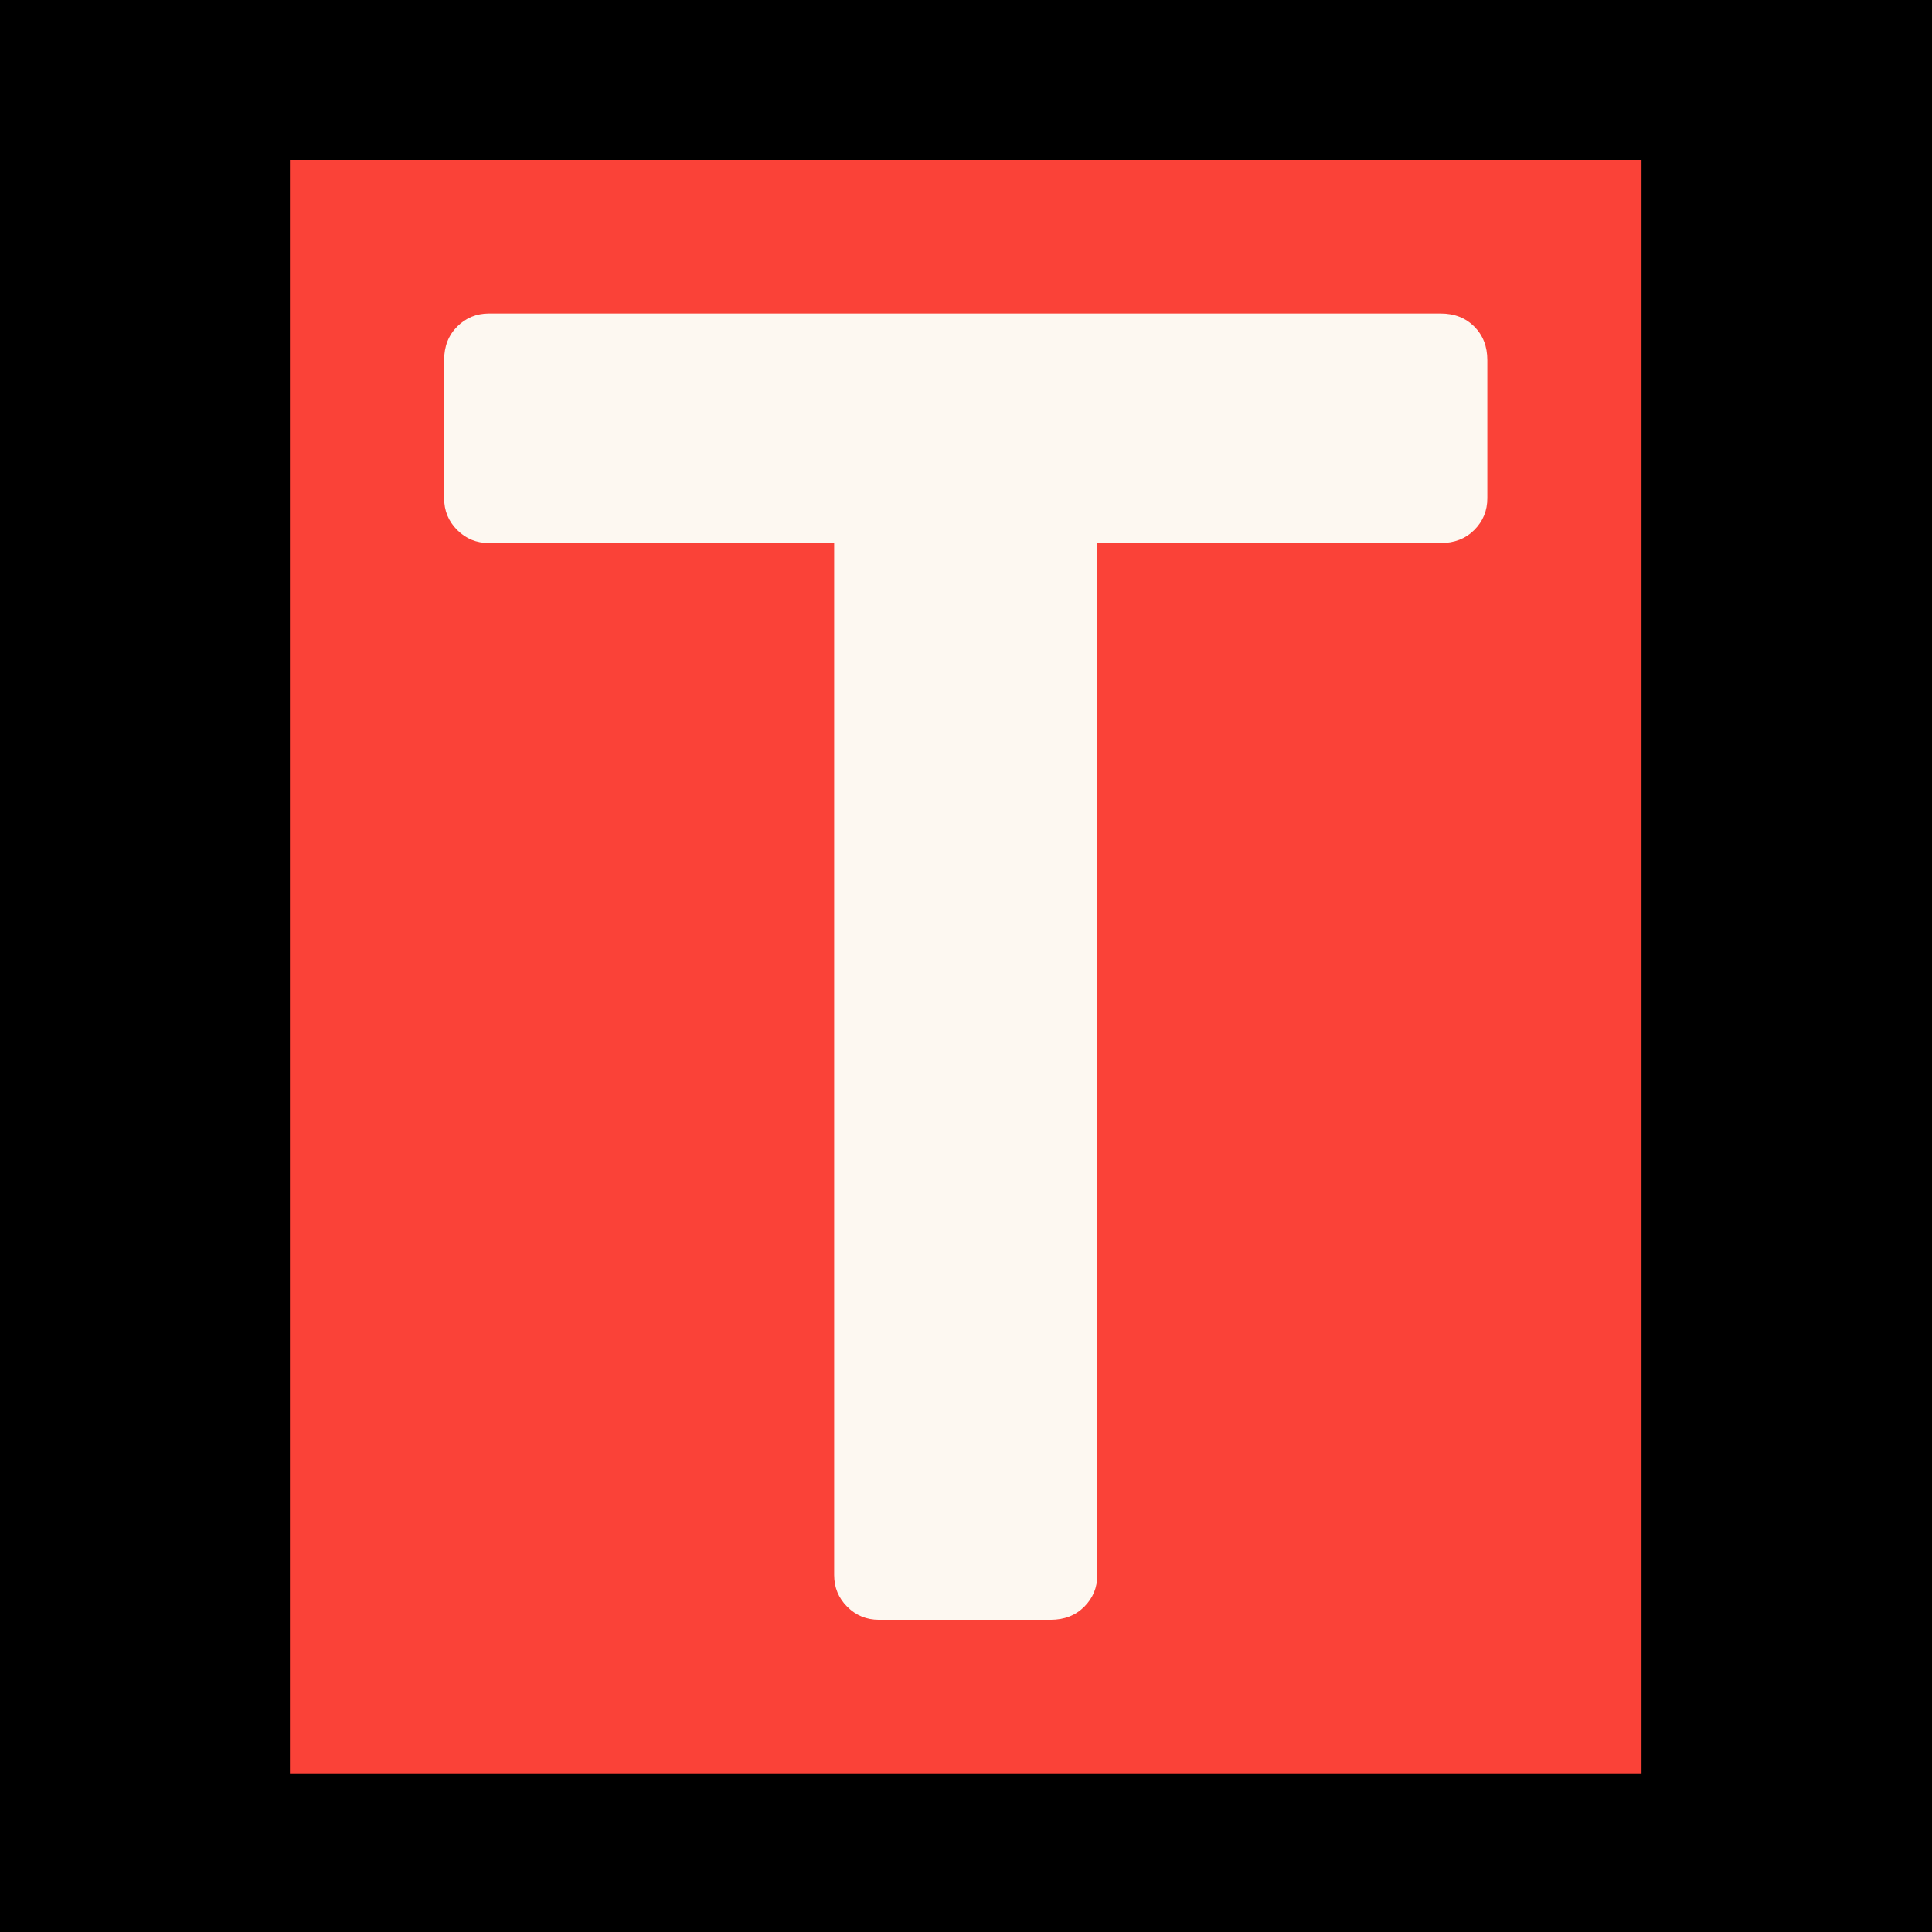
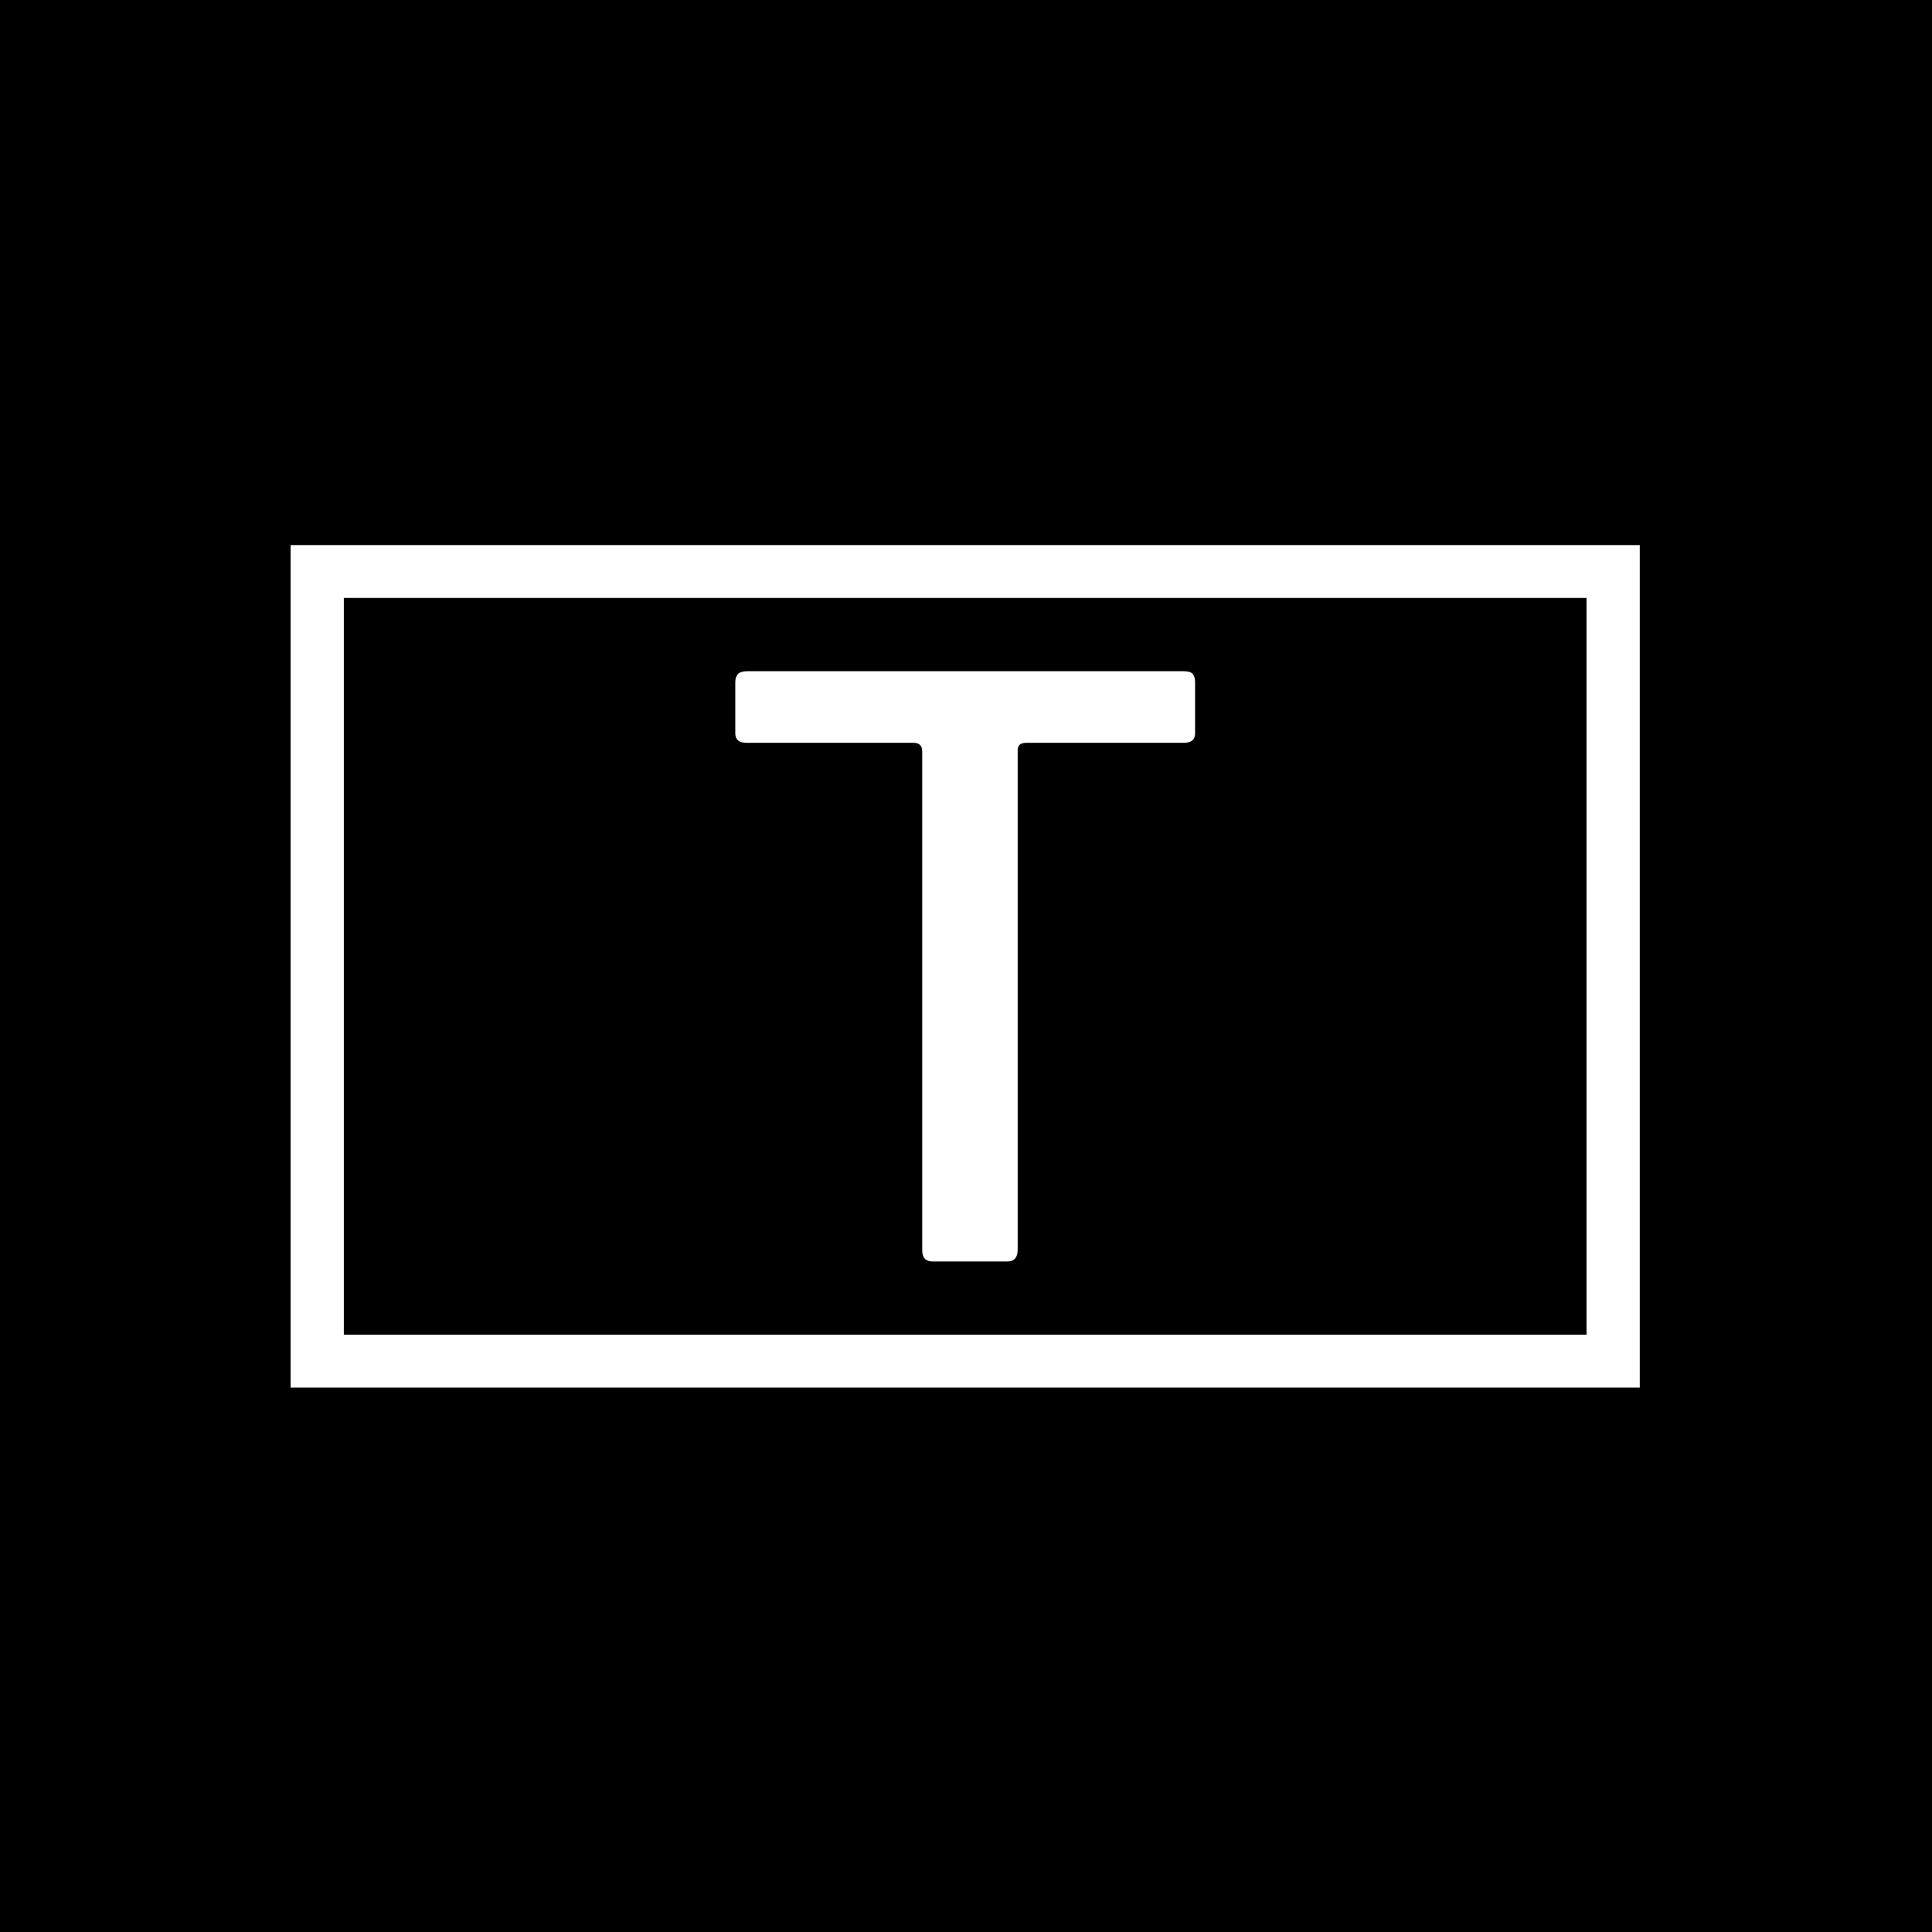
<svg xmlns="http://www.w3.org/2000/svg" version="1.1" width="1000" height="1000" viewBox="0 0 1000 1000">
  <rect width="1000" height="1000" fill="#000000" />
-   <g transform="matrix(0.7,0,0,0.7,149.8602,82.7881)">
-     <svg viewBox="0 0 207 247" data-background-color="#000000" preserveAspectRatio="xMidYMid meet" height="1193" width="1000">
-       <g id="tight-bounds" transform="matrix(1,0,0,1,0.04132629,-0.1)">
-         <svg viewBox="0 0 206.917 247.2" height="247.2" width="206.917">
+   <g transform="matrix(0.7,0,0,0.7,149.5758,282.1266)">
+     <svg viewBox="0 0 396 247" data-background-color="#000000" preserveAspectRatio="xMidYMid meet" height="623" width="1000">
+       <g id="tight-bounds" transform="matrix(1,0,0,1,0.24,-0.1)">
+         <svg viewBox="0 0 395.52 247.2" height="247.2" width="395.52">
          <g>
-             <svg viewBox="0 0 206.917 247.2" height="247.2" width="206.917">
-               <g>
-                 <svg viewBox="0 0 206.917 247.2" height="247.2" width="206.917">
+             <svg />
+           </g>
+           <g>
+             <svg viewBox="0 0 395.52 247.2" height="247.2" width="395.52">
+               <g transform="matrix(1,0,0,1,130.363,37.08)">
+                 <svg viewBox="0 0 134.794 173.04" height="173.04" width="134.794">
                  <g>
-                     <svg viewBox="0 0 206.917 247.2" height="247.2" width="206.917">
+                     <svg viewBox="0 0 134.794 173.04" height="173.04" width="134.794">
                      <g>
-                         <svg viewBox="0 0 206.917 247.2" height="247.2" width="206.917">
-                           <rect width="206.917" height="247.2" x="0" y="0" opacity="1" fill="#fa4238" data-fill-palette-color="tertiary" />
-                           <g transform="matrix(1,0,0,1,23.6076,23.6076)">
-                             <svg width="159.702" viewBox="1.15 -35 27.95 35" height="199.985" data-palette-color="#fdf8f1">
-                               <path d="M17.4 0L12.8 0Q12.3 0 11.95-0.35 11.6-0.7 11.6-1.2L11.6-1.2 11.6-28.85 2.35-28.85Q1.85-28.85 1.5-29.2 1.15-29.55 1.15-30.05L1.15-30.05 1.15-33.75Q1.15-34.3 1.5-34.65 1.85-35 2.35-35L2.35-35 27.85-35Q28.4-35 28.75-34.65 29.1-34.3 29.1-33.75L29.1-33.75 29.1-30.05Q29.1-29.55 28.75-29.2 28.4-28.85 27.85-28.85L27.85-28.85 18.65-28.85 18.65-1.2Q18.65-0.7 18.3-0.35 17.95 0 17.4 0L17.4 0Z" opacity="1" transform="matrix(1,0,0,1,0,0)" fill="#fdf8f1" class="undefined-text-0" data-fill-palette-color="quaternary" id="text-0" />
+                         <svg viewBox="0 0 134.794 173.04" height="173.04" width="134.794">
+                           <g>
+                             <svg viewBox="0 0 134.794 173.04" height="173.04" width="134.794">
+                               <g>
+                                 <svg viewBox="0 0 134.794 173.04" height="173.04" width="134.794">
+                                   <g>
+                                     <svg viewBox="0 0 134.794 173.04" height="173.04" width="134.794">
+                                       <g transform="matrix(1,0,0,1,0,0)">
+                                         <svg width="134.794" viewBox="1.95 -37.1 28.9 37.1" height="173.04" data-palette-color="#ffffff">
+                                           <path d="M1.95-33.2L1.95-36.4Q1.95-36.75 2.13-36.93 2.3-37.1 2.7-37.1L2.7-37.1 30.15-37.1Q30.55-37.1 30.7-36.93 30.85-36.75 30.85-36.4L30.85-36.4 30.85-33.2Q30.85-32.6 30.15-32.6L30.15-32.6 20.25-32.6Q19.7-32.6 19.7-32.15L19.7-32.15 19.7-0.75Q19.7 0 19.05 0L19.05 0 14.35 0Q13.7 0 13.7-0.7L13.7-0.7 13.7-32.05Q13.7-32.6 13.15-32.6L13.15-32.6 2.65-32.6Q1.95-32.6 1.95-33.2L1.95-33.2Z" opacity="1" transform="matrix(1,0,0,1,0,0)" fill="#ffffff" class="undefined-text-0" data-fill-palette-color="primary" id="text-0" />
+                                         </svg>
+                                       </g>
+                                     </svg>
+                                   </g>
+                                 </svg>
+                               </g>
                            </svg>
                          </g>
                        </svg>
                      </g>
                    </svg>
                  </g>
                </svg>
              </g>
-               <g />
+               <g>
+                 <path d="M0 247.2v-247.2h395.52v247.2zM379.915 231.595v-215.99h-364.31v215.99z" fill="#ffffff" fill-rule="nonzero" stroke="none" stroke-width="1" stroke-linecap="butt" stroke-linejoin="miter" stroke-miterlimit="10" stroke-dasharray="" stroke-dashoffset="0" font-family="none" font-weight="none" font-size="none" text-anchor="none" style="mix-blend-mode: normal" data-fill-palette-color="tertiary" />
+               </g>
            </svg>
          </g>
          <defs />
        </svg>
-         <rect width="206.917" height="247.2" fill="none" stroke="none" visibility="hidden" />
+         <rect width="395.52" height="247.2" fill="none" stroke="none" visibility="hidden" />
      </g>
    </svg>
  </g>
</svg>
